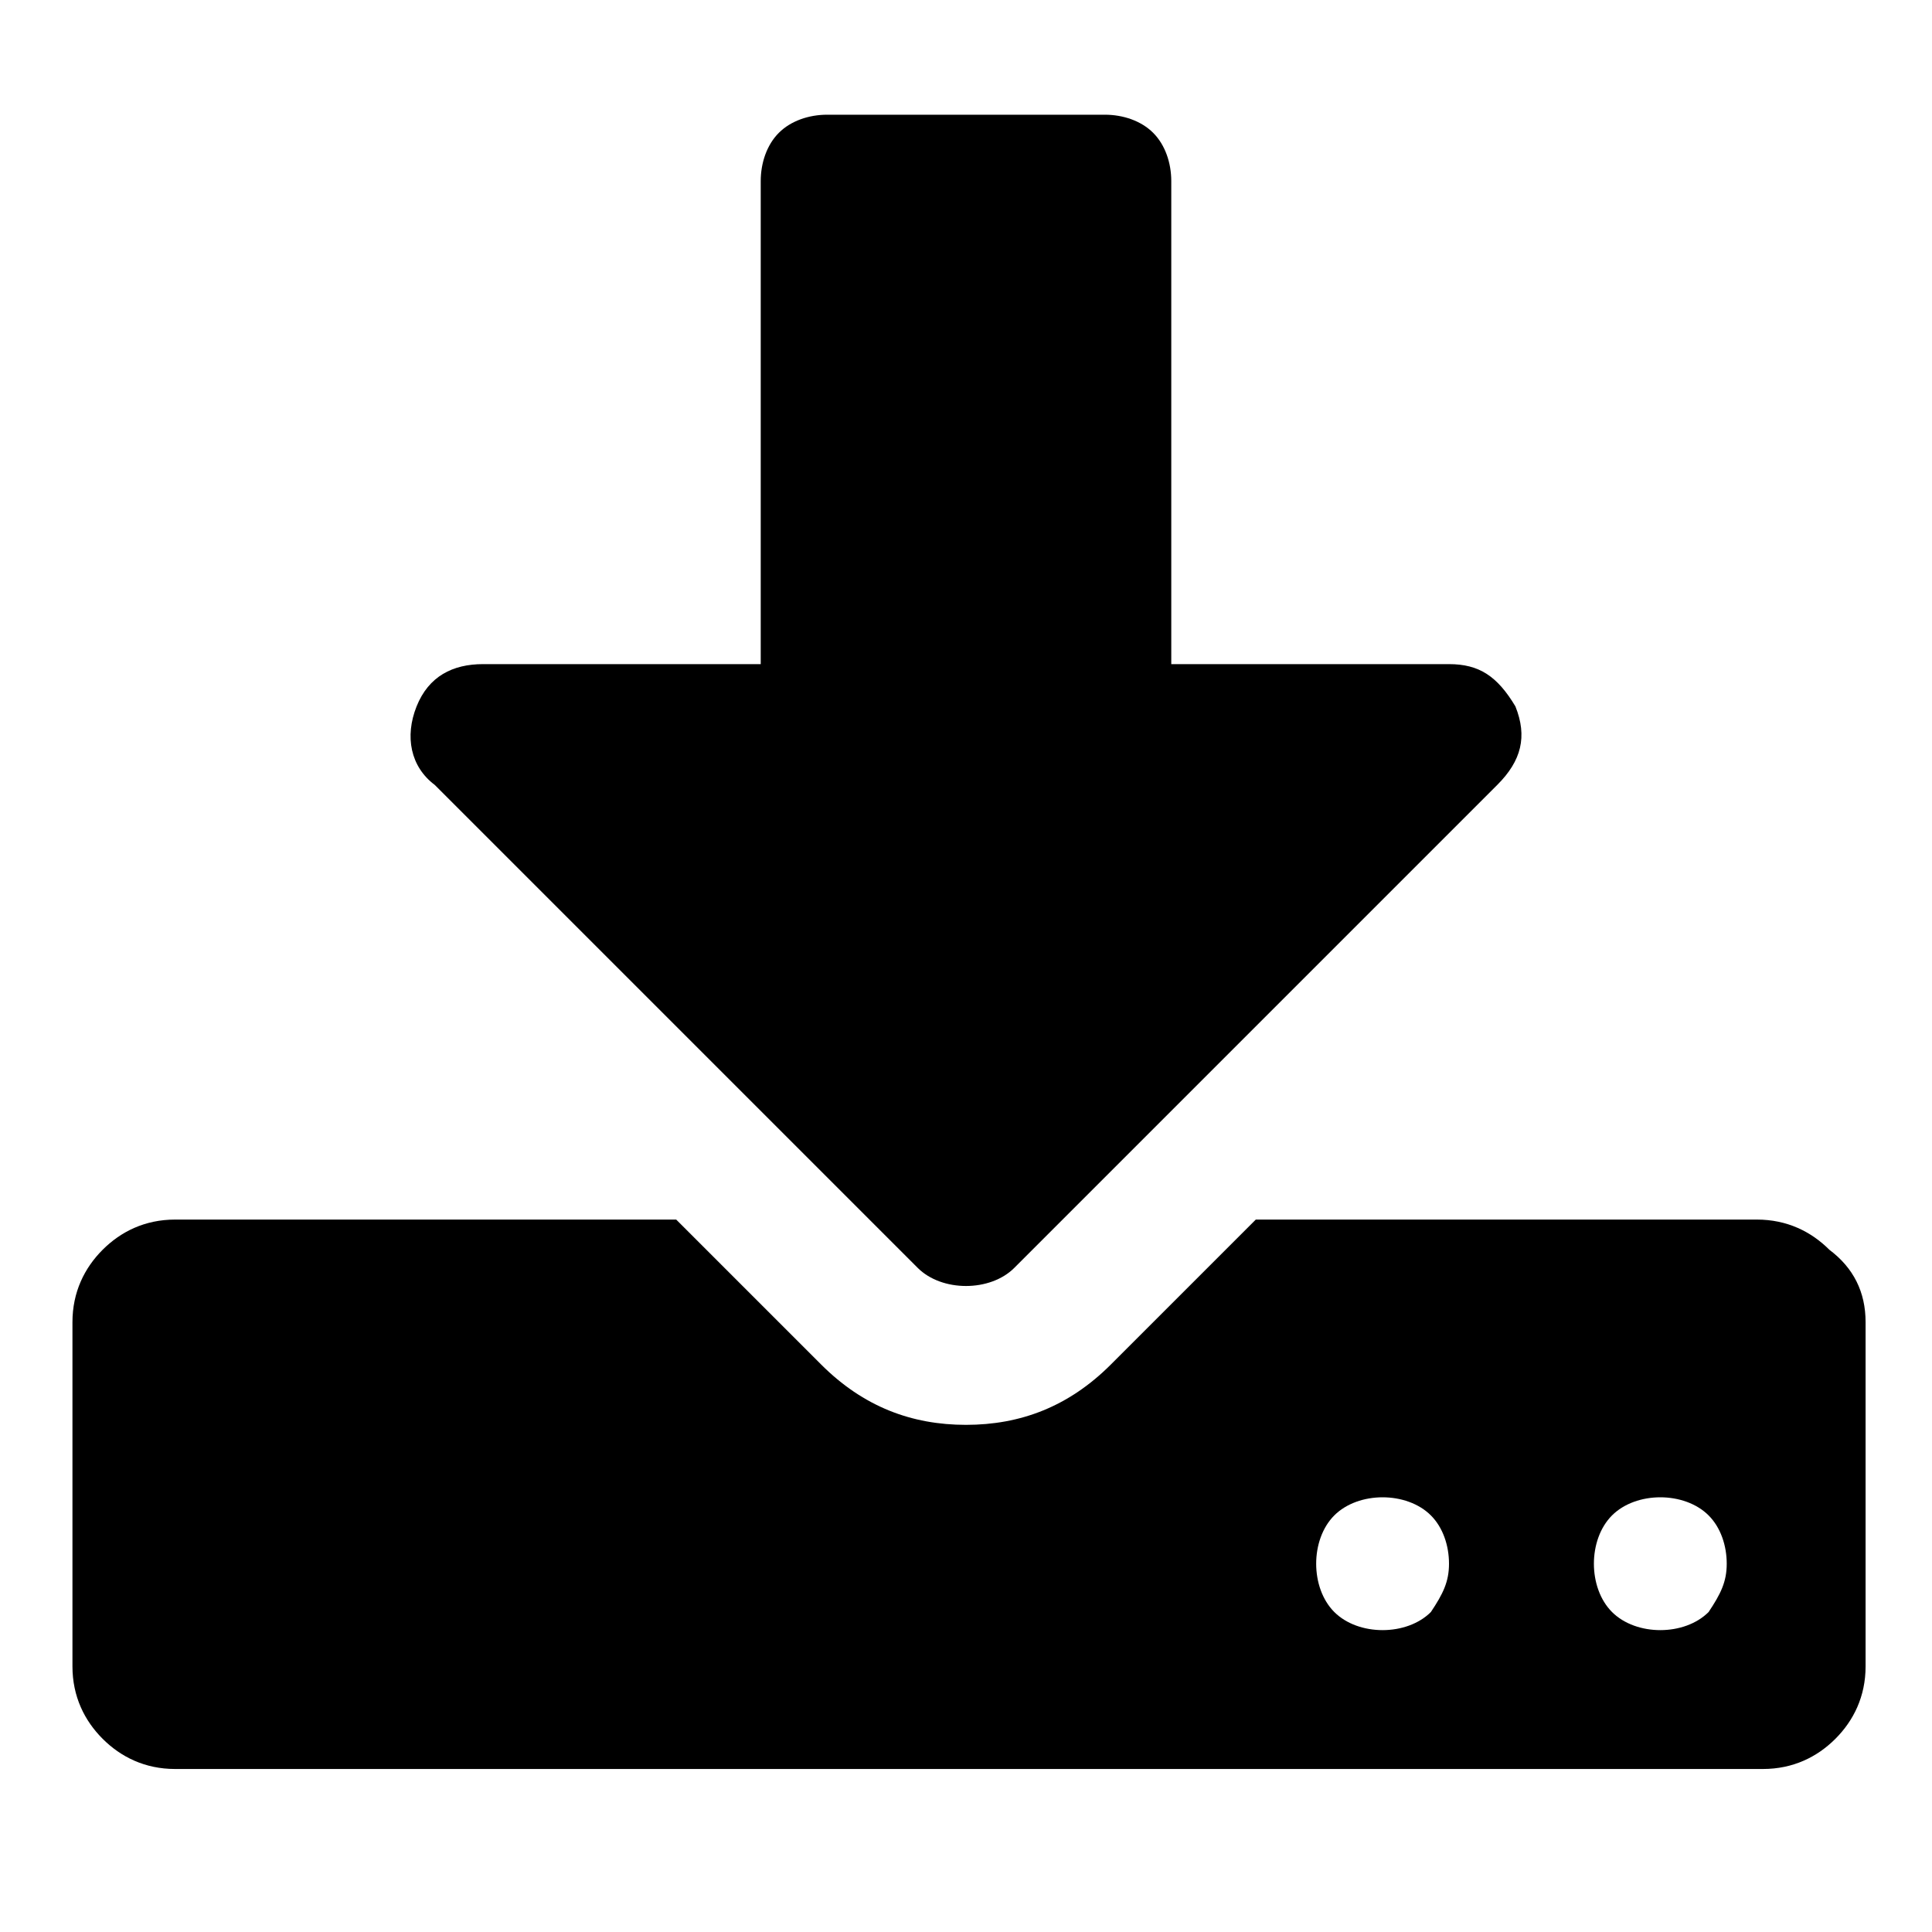
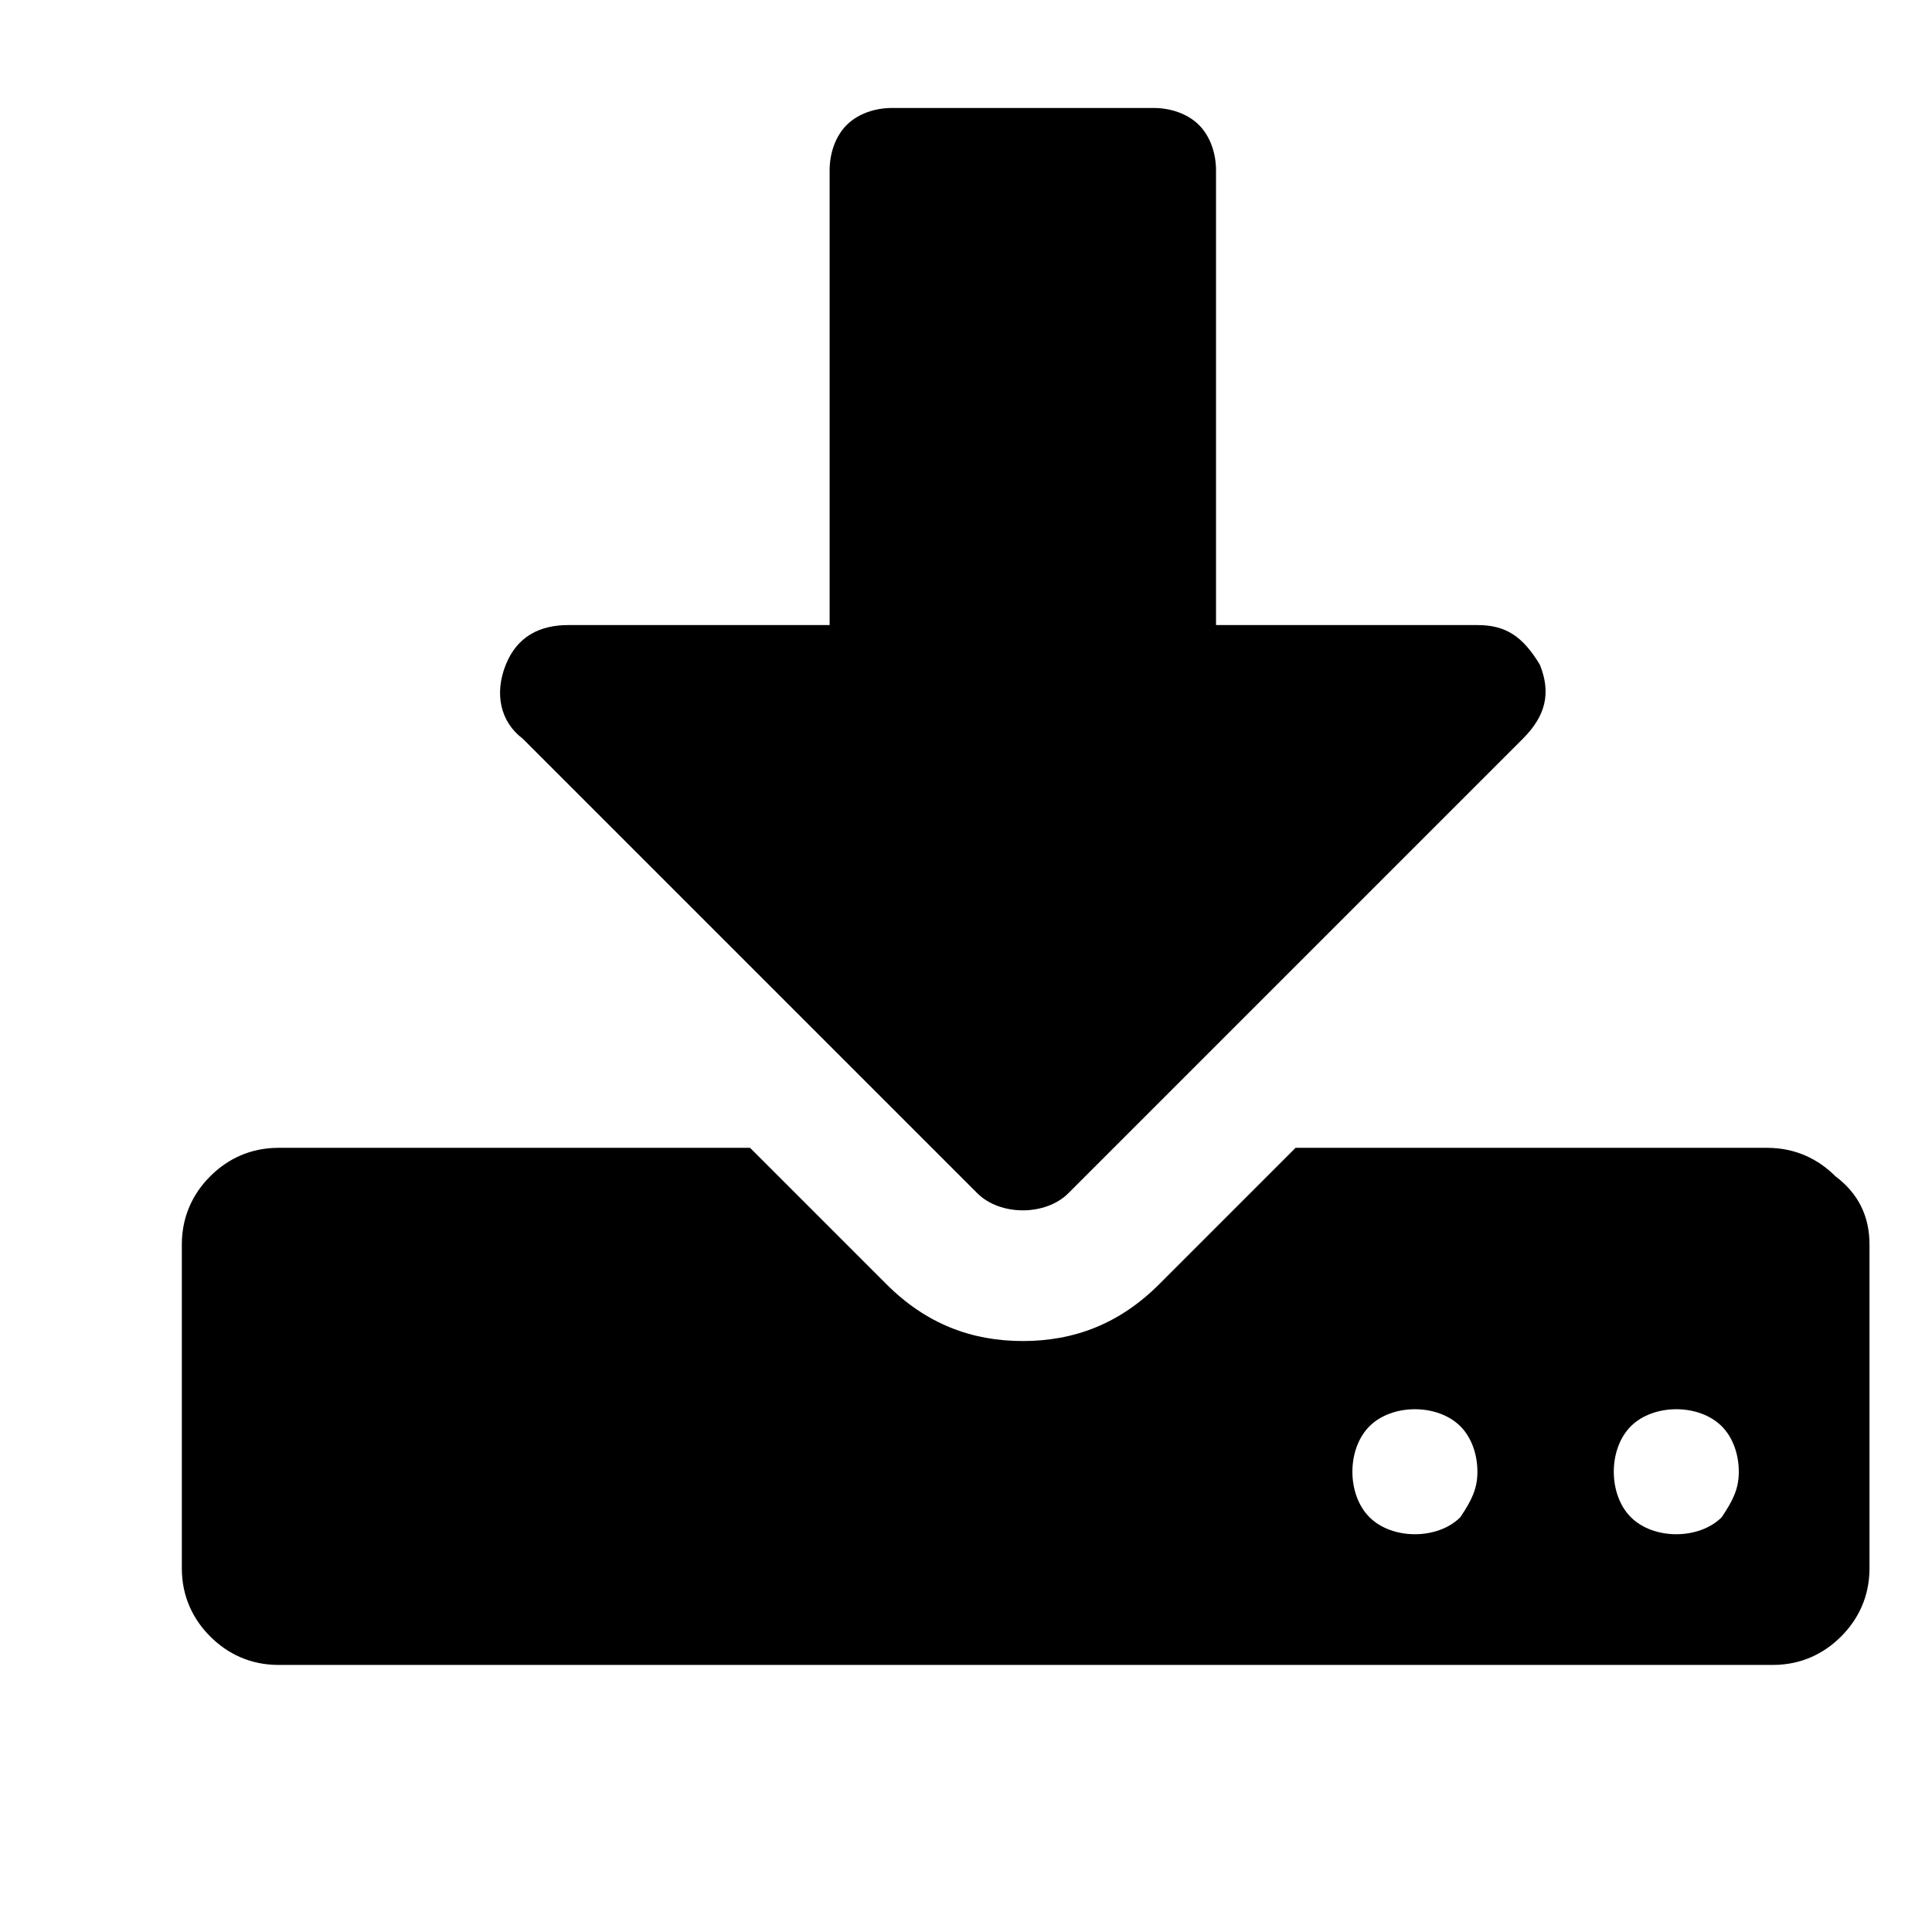
- <svg width="32" height="32" viewBox="-1 0 32 32">
+ <svg width="32" height="32" viewBox="-3 0 34 34">
  <path d="M23 25.9c0-.3-.1-.6-.3-.8s-.5-.3-.8-.3c-.3 0-.6.1-.8.3-.2.2-.3.5-.3.8s.1.6.3.8c.2.2.5.3.8.3.3 0 .6-.1.8-.3.2-.3.3-.5.3-.8zm4.6 0c0-.3-.1-.6-.3-.8s-.5-.3-.8-.3c-.3 0-.6.1-.8.3-.2.2-.3.5-.3.8s.1.6.3.8c.2.2.5.3.8.3.3 0 .6-.1.8-.3.2-.3.3-.5.3-.8zm2.3-4v5.7c0 .5-.2.9-.5 1.2-.3.3-.7.5-1.2.5H1.9c-.5 0-.9-.2-1.2-.5s-.5-.7-.5-1.2v-5.7c0-.5.2-.9.5-1.2.3-.3.7-.5 1.2-.5h8.3l2.4 2.4c.7.7 1.5 1 2.4 1 .9 0 1.7-.3 2.4-1l2.4-2.4h8.3c.5 0 .9.2 1.2.5.4.3.6.7.6 1.2zm-5.8-10.2c.2.5.1.9-.3 1.3l-8 8c-.2.2-.5.3-.8.3-.3 0-.6-.1-.8-.3l-8-8c-.4-.3-.5-.8-.3-1.3S6.5 11 7 11h4.6V3c0-.3.1-.6.3-.8s.5-.3.8-.3h4.6c.3 0 .6.1.8.3s.3.5.3.8v8H23c.5 0 .8.2 1.1.7z" />
</svg>
